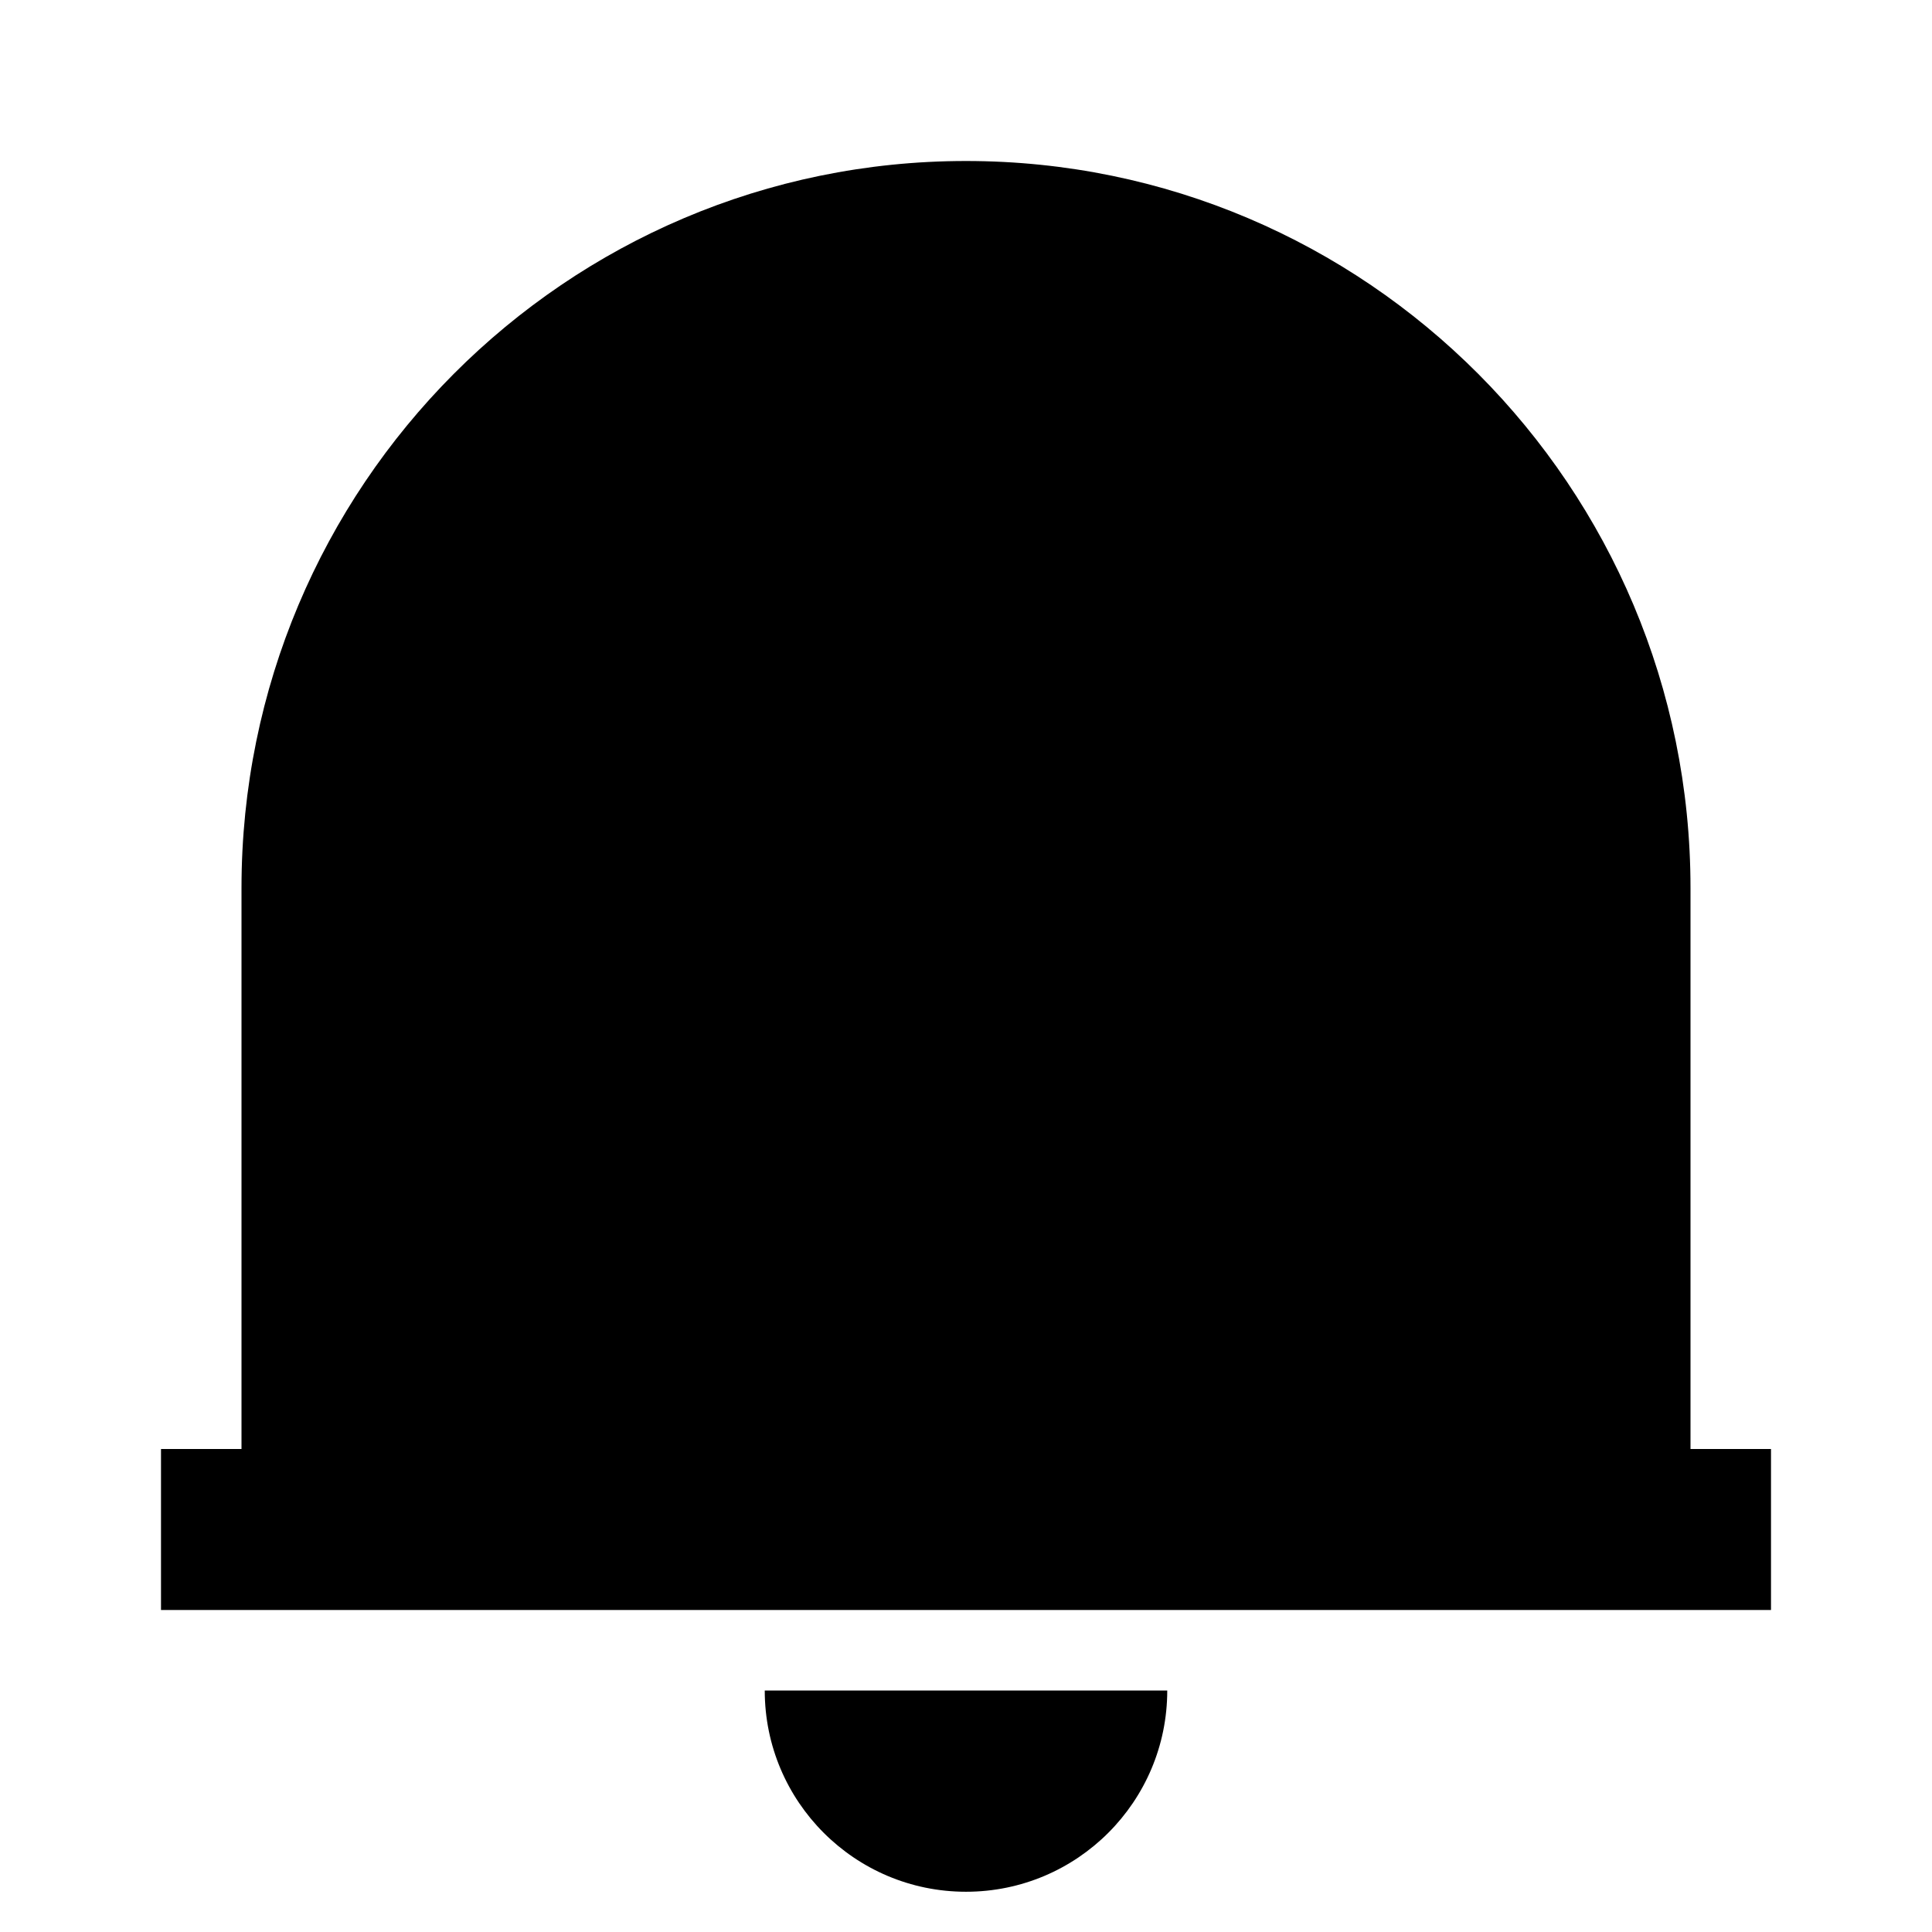
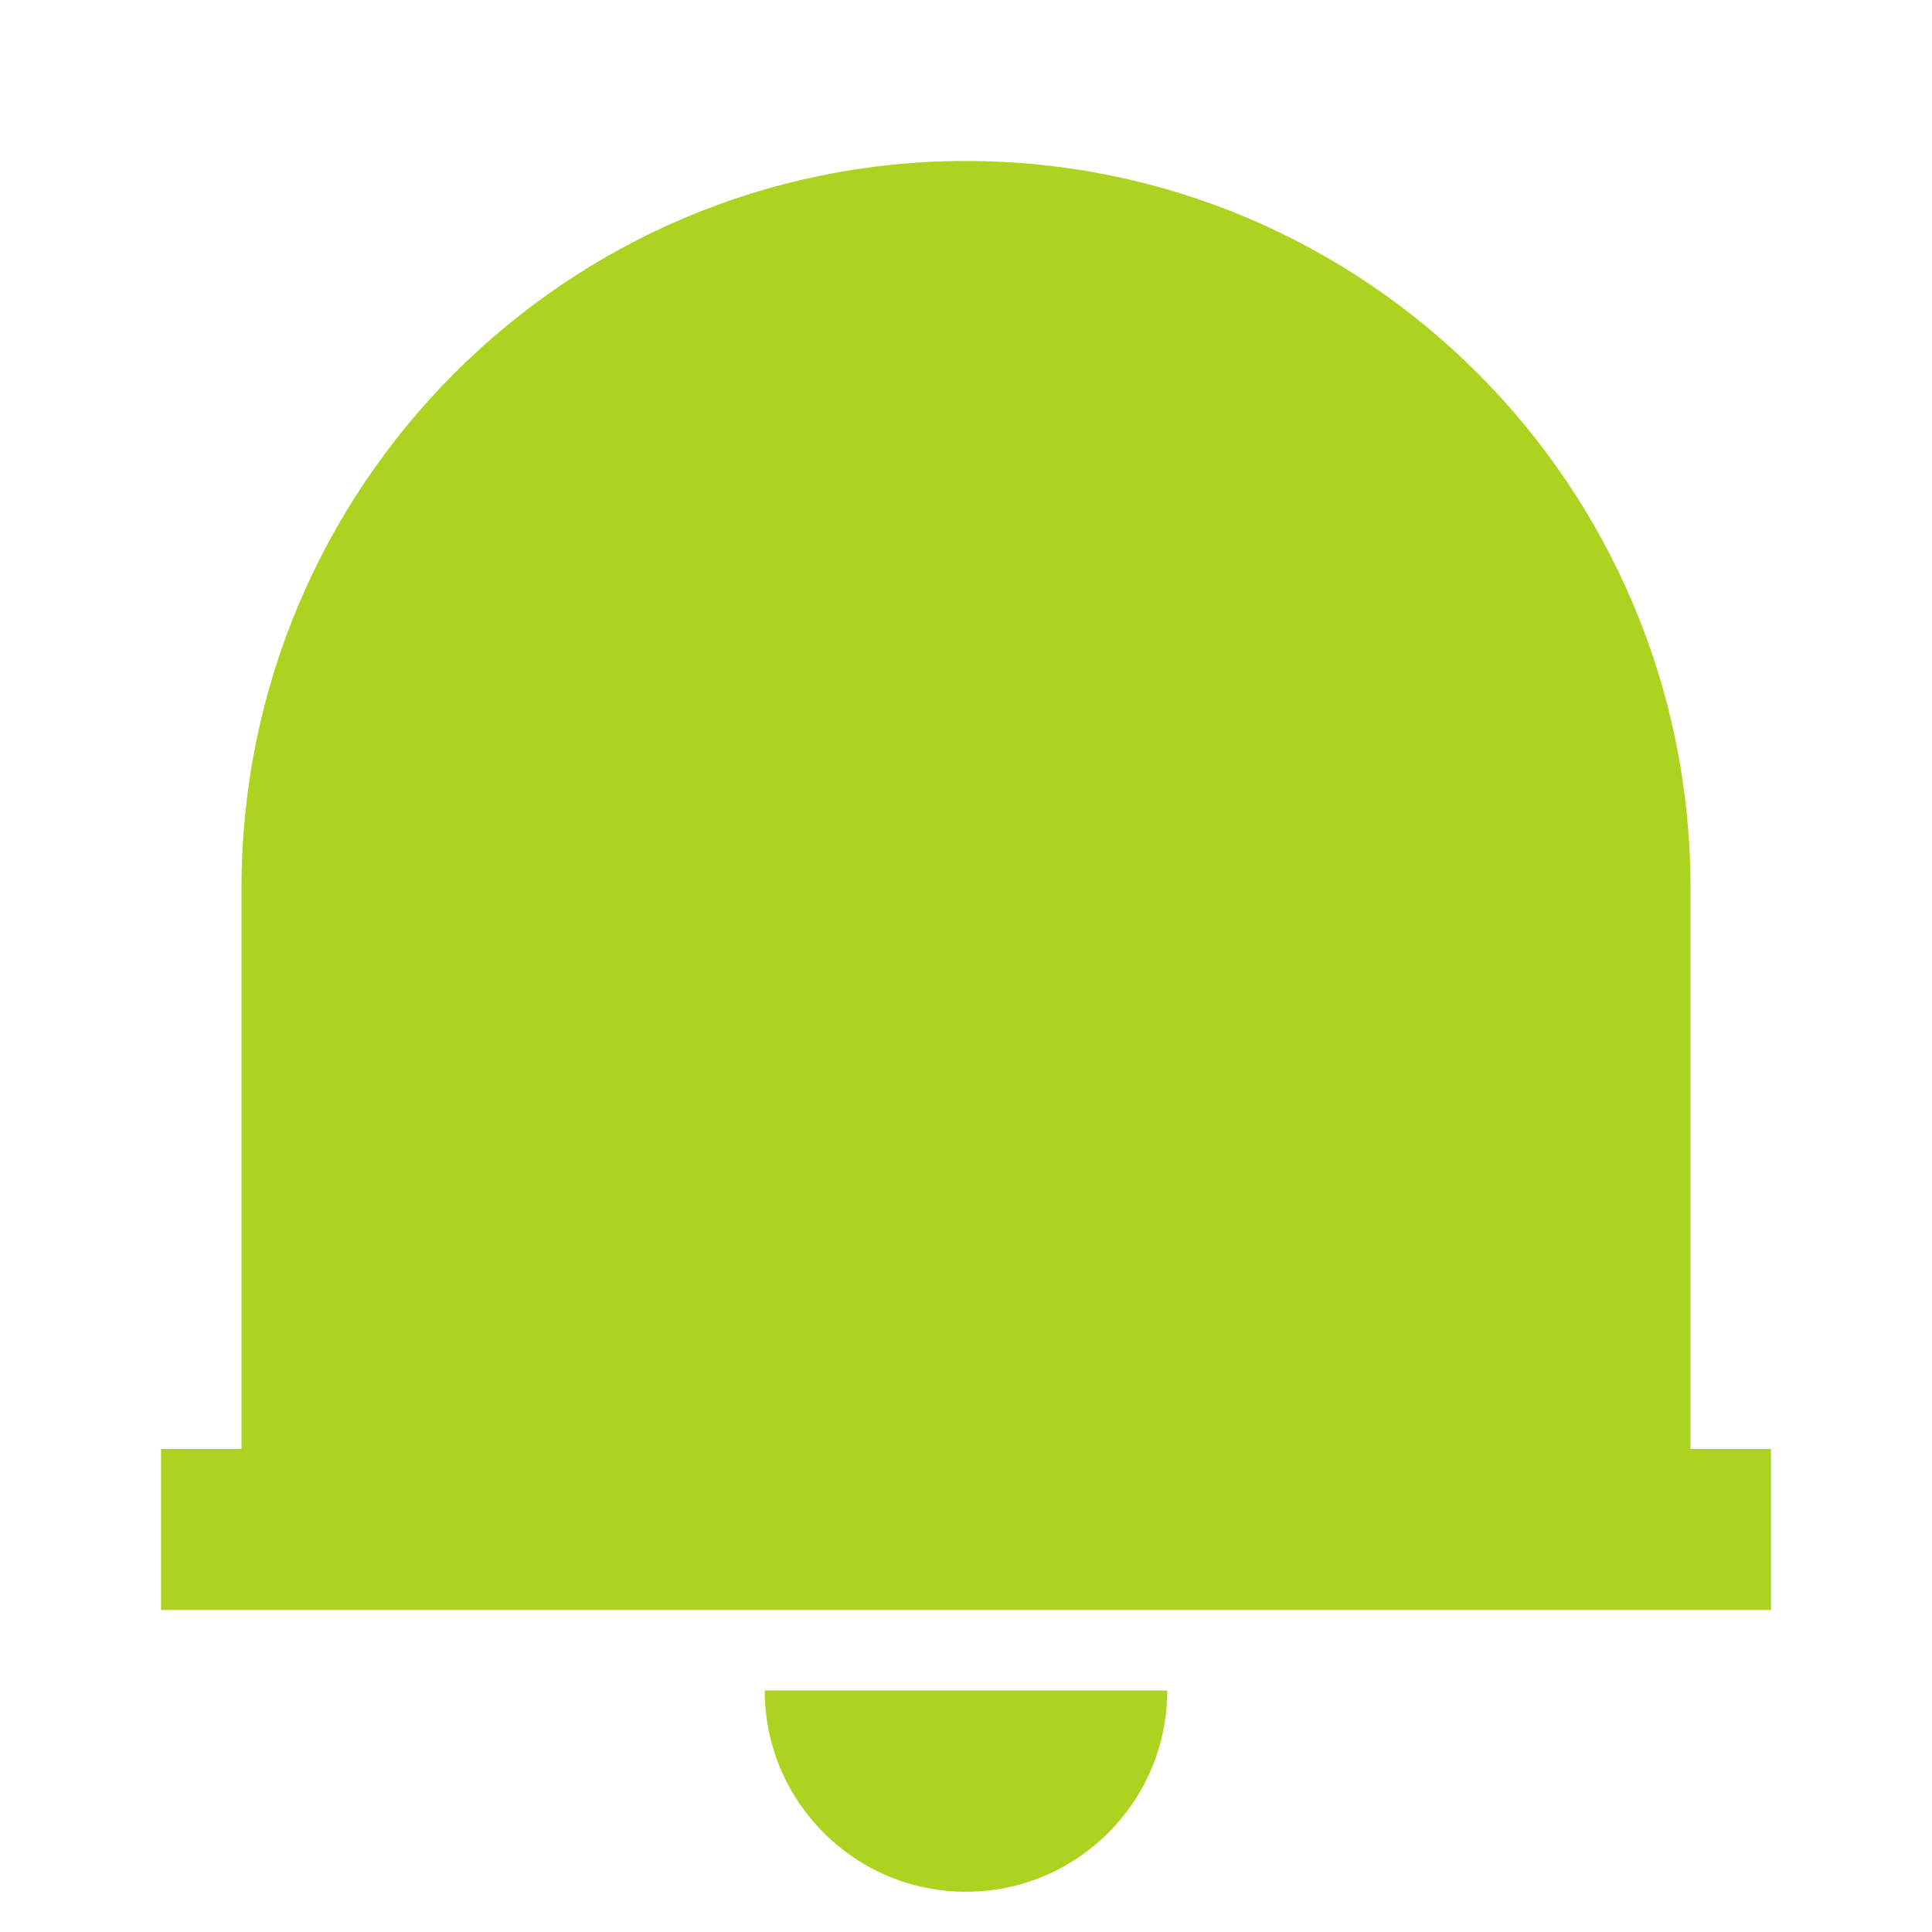
<svg xmlns="http://www.w3.org/2000/svg" viewBox="0 0 24 24" width="24" height="24">
  <path fill="none" d="M0 0h24v24H0z" />
-   <path d="M22 20H2v-2h1v-6.969C3 6.043 7.03 2 12 2s9 4.043 9 9.031V18h1v2zM9.5 21h5a2.5 2.5 0 1 1-5 0z" fill="#000" />
+   <path d="M22 20H2v-2h1v-6.969C3 6.043 7.03 2 12 2s9 4.043 9 9.031V18h1v2zM9.5 21h5a2.5 2.5 0 1 1-5 0z" fill="#add321" />
</svg>
